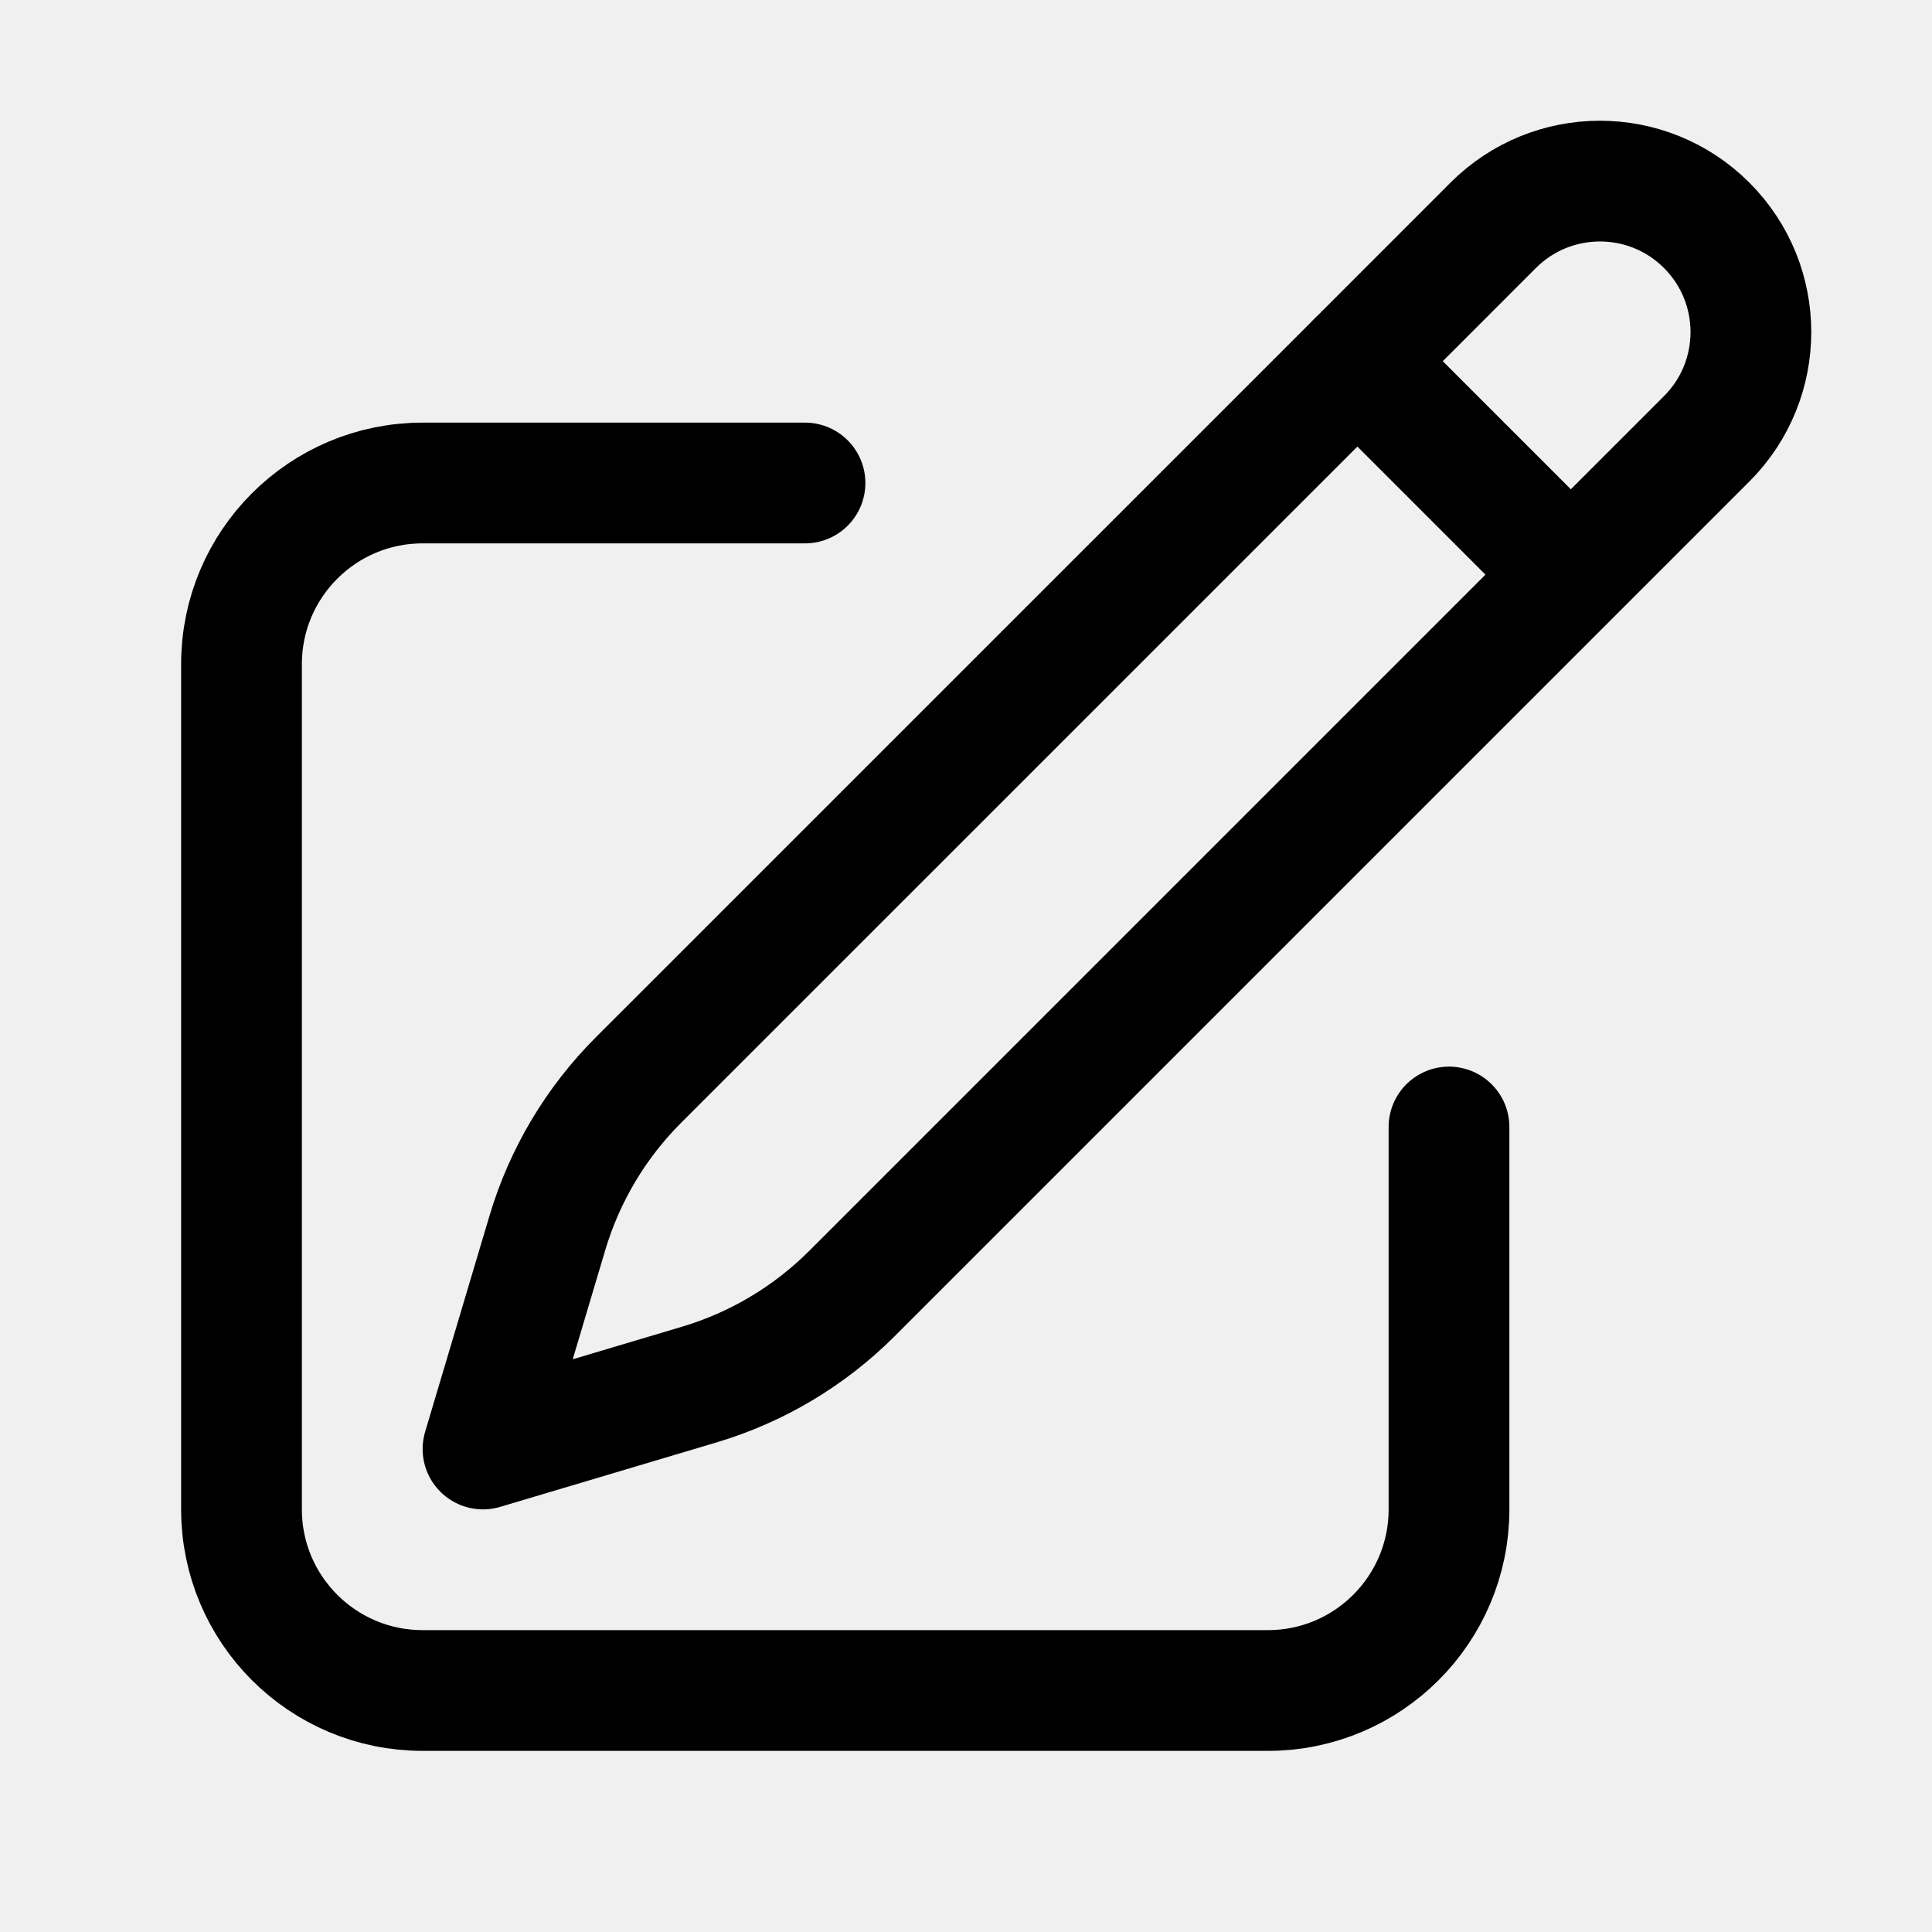
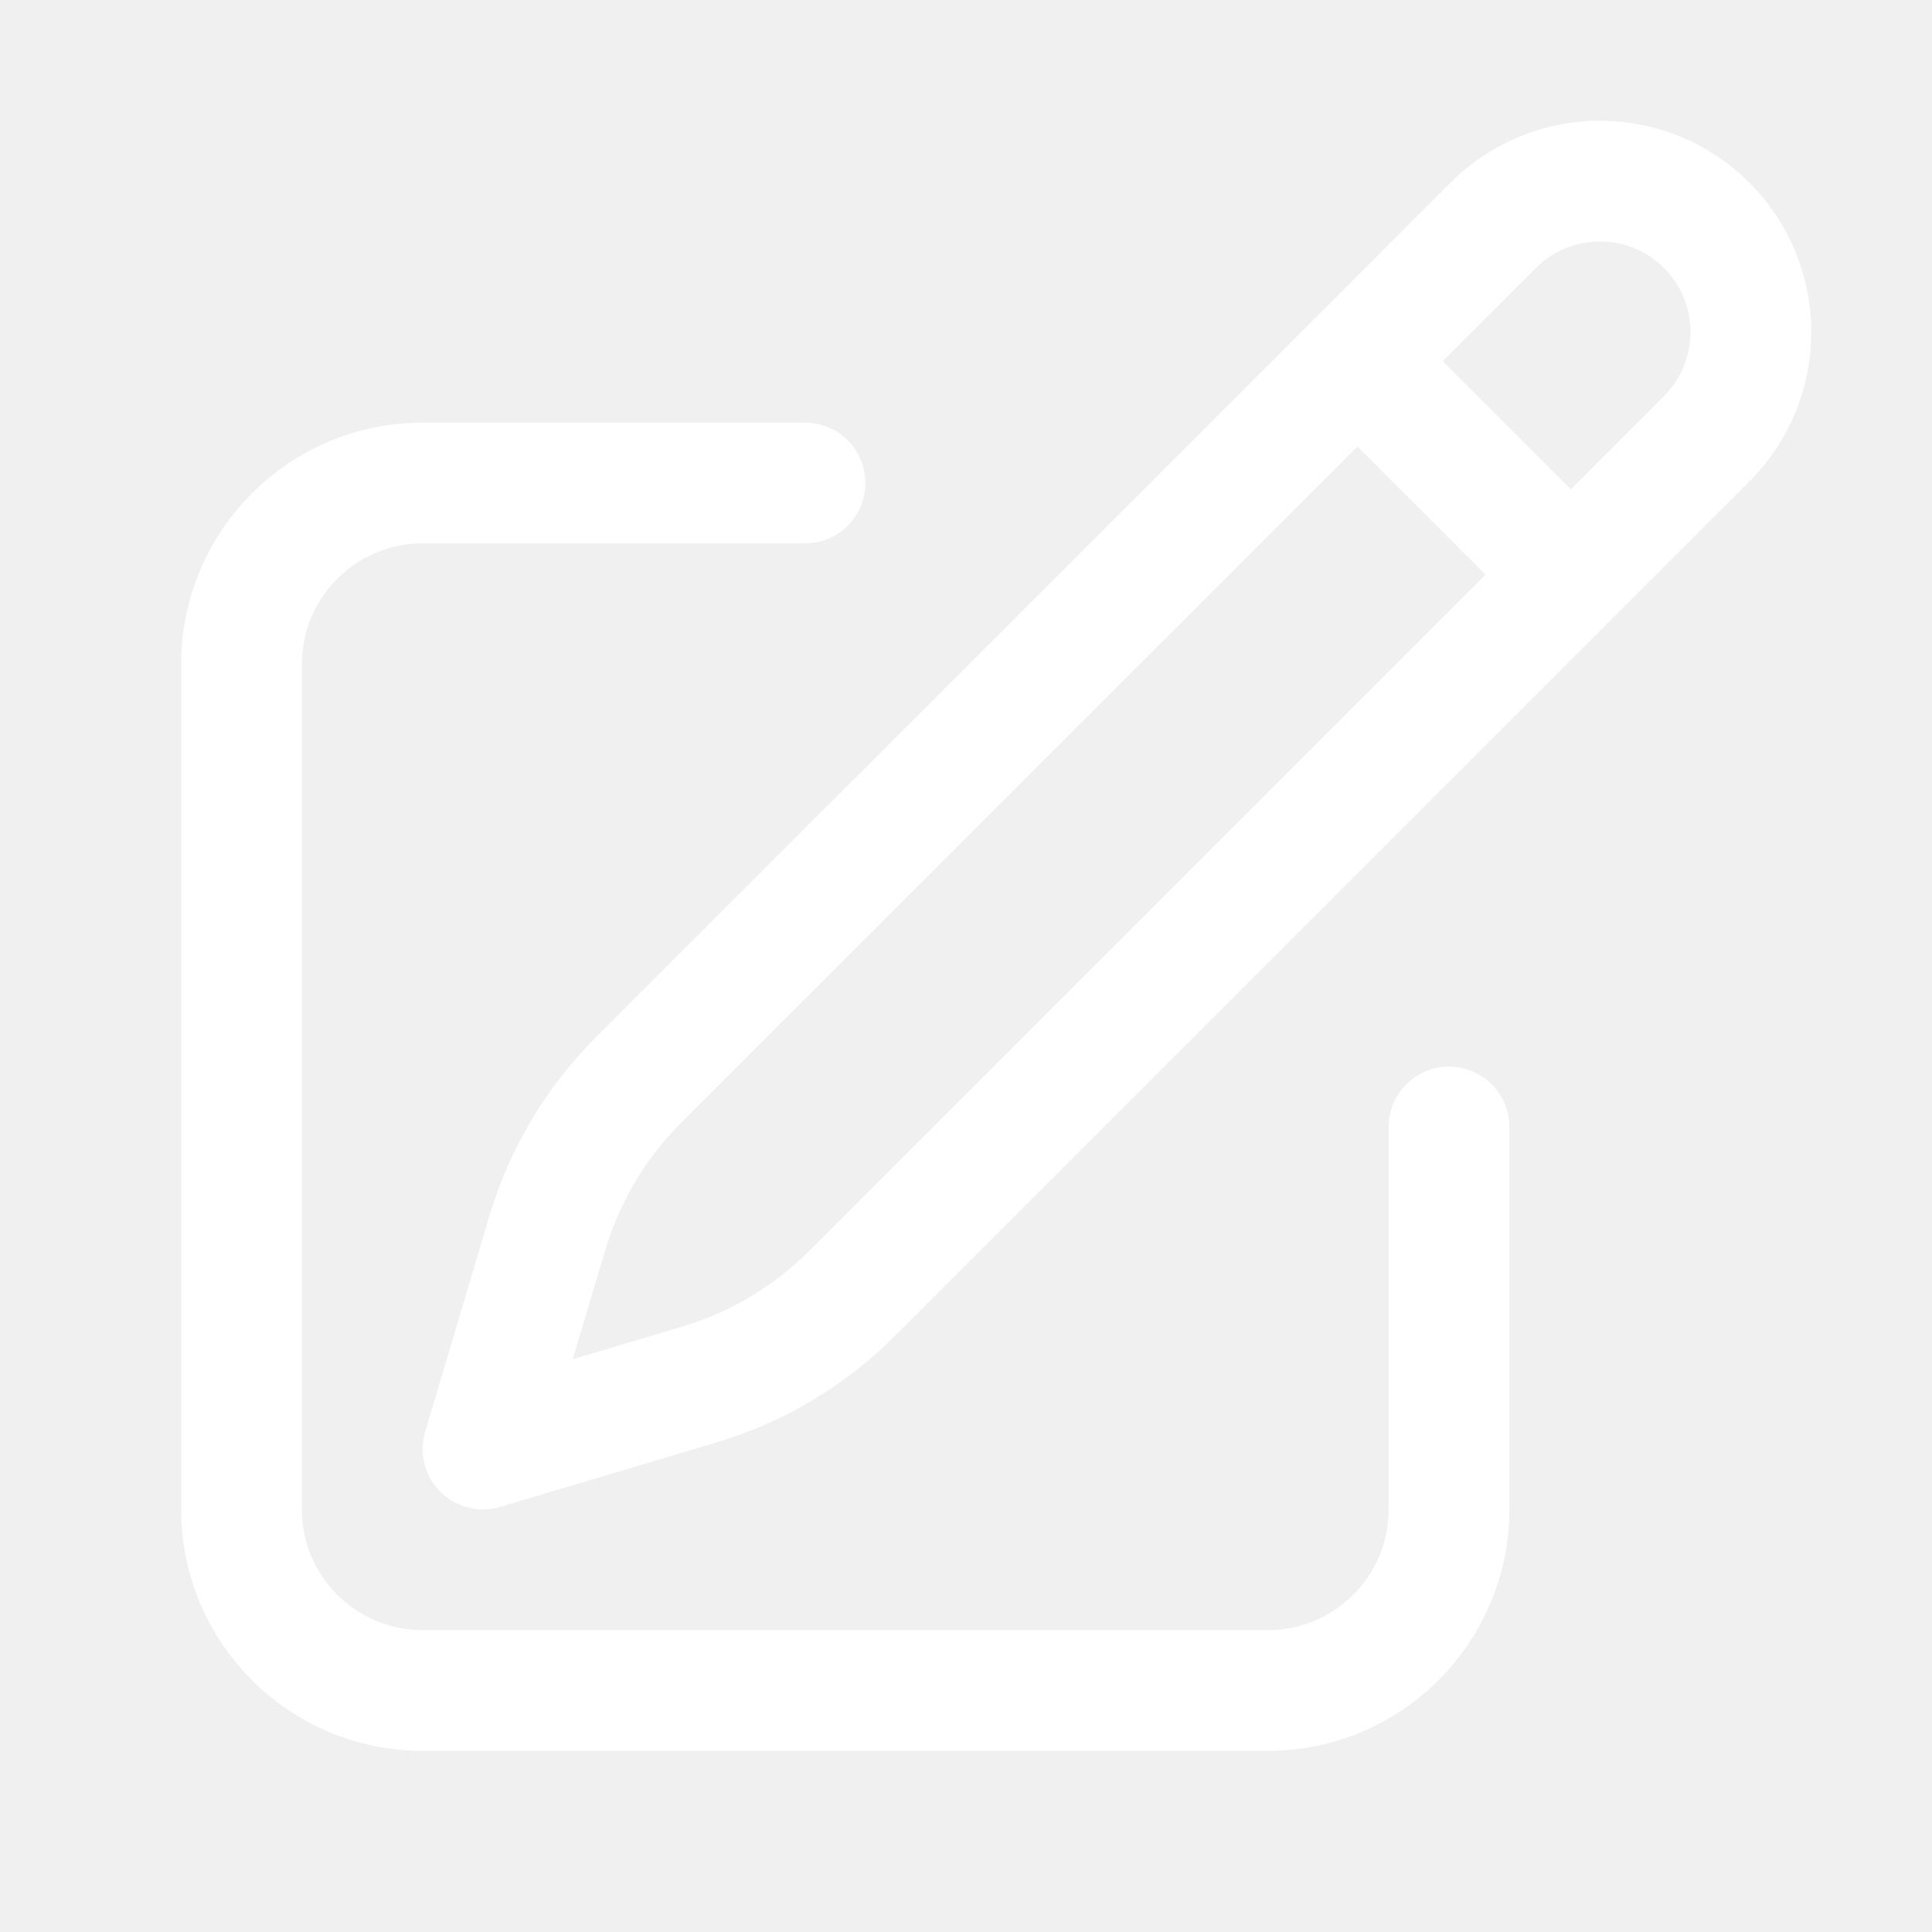
- <svg xmlns="http://www.w3.org/2000/svg" width="24" height="24" viewBox="0 0 24 24" fill="none" stroke-width="1.5" stroke="currentColor" id="edit-icon">
+ <svg xmlns="http://www.w3.org/2000/svg" width="24" height="24" viewBox="0 0 24 24" fill="none" stroke="white" stroke-width="1.5" id="edit-icon">
  <style type="text/css">
    .stroke-currentColor { stroke: currentColor; }
  </style>
  <g fill="none" stroke="currentColor" stroke-width="1.5" stroke-linecap="round" stroke-linejoin="round">
-     <path d="m16.862 4.487 1.687-1.688a1.875 1.875 0 1 1 2.652 2.652L10.582 16.07a4.5 4.5 0 0 1-1.897 1.13L6 18l.8-2.685a4.5 4.5 0 0 1 1.13-1.897l8.932-8.931Z" />
-     <path d="M16.862 4.487L19.5 7.125M18 14v4.75A2.25 2.25 0 0 1 15.75 21H5.25A2.25 2.25 0 0 1 3 18.75V8.25A2.25 2.25 0 0 1 5.25 6H10" />
+     <path d="m16.862 4.487 1.687-1.688a1.875 1.875 0 1 1 2.652 2.652L10.582 16.07a4.5 4.5 0 0 1-1.897 1.13L6 18l.8-2.685a4.5 4.5 0 0 1 1.13-1.897l8.932-8.931Z" stroke="white" />
+     <path d="M16.862 4.487L19.5 7.125M18 14v4.75A2.25 2.25 0 0 1 15.75 21H5.25A2.25 2.25 0 0 1 3 18.75V8.25A2.25 2.25 0 0 1 5.25 6H10" stroke="white" />
  </g>
</svg>
